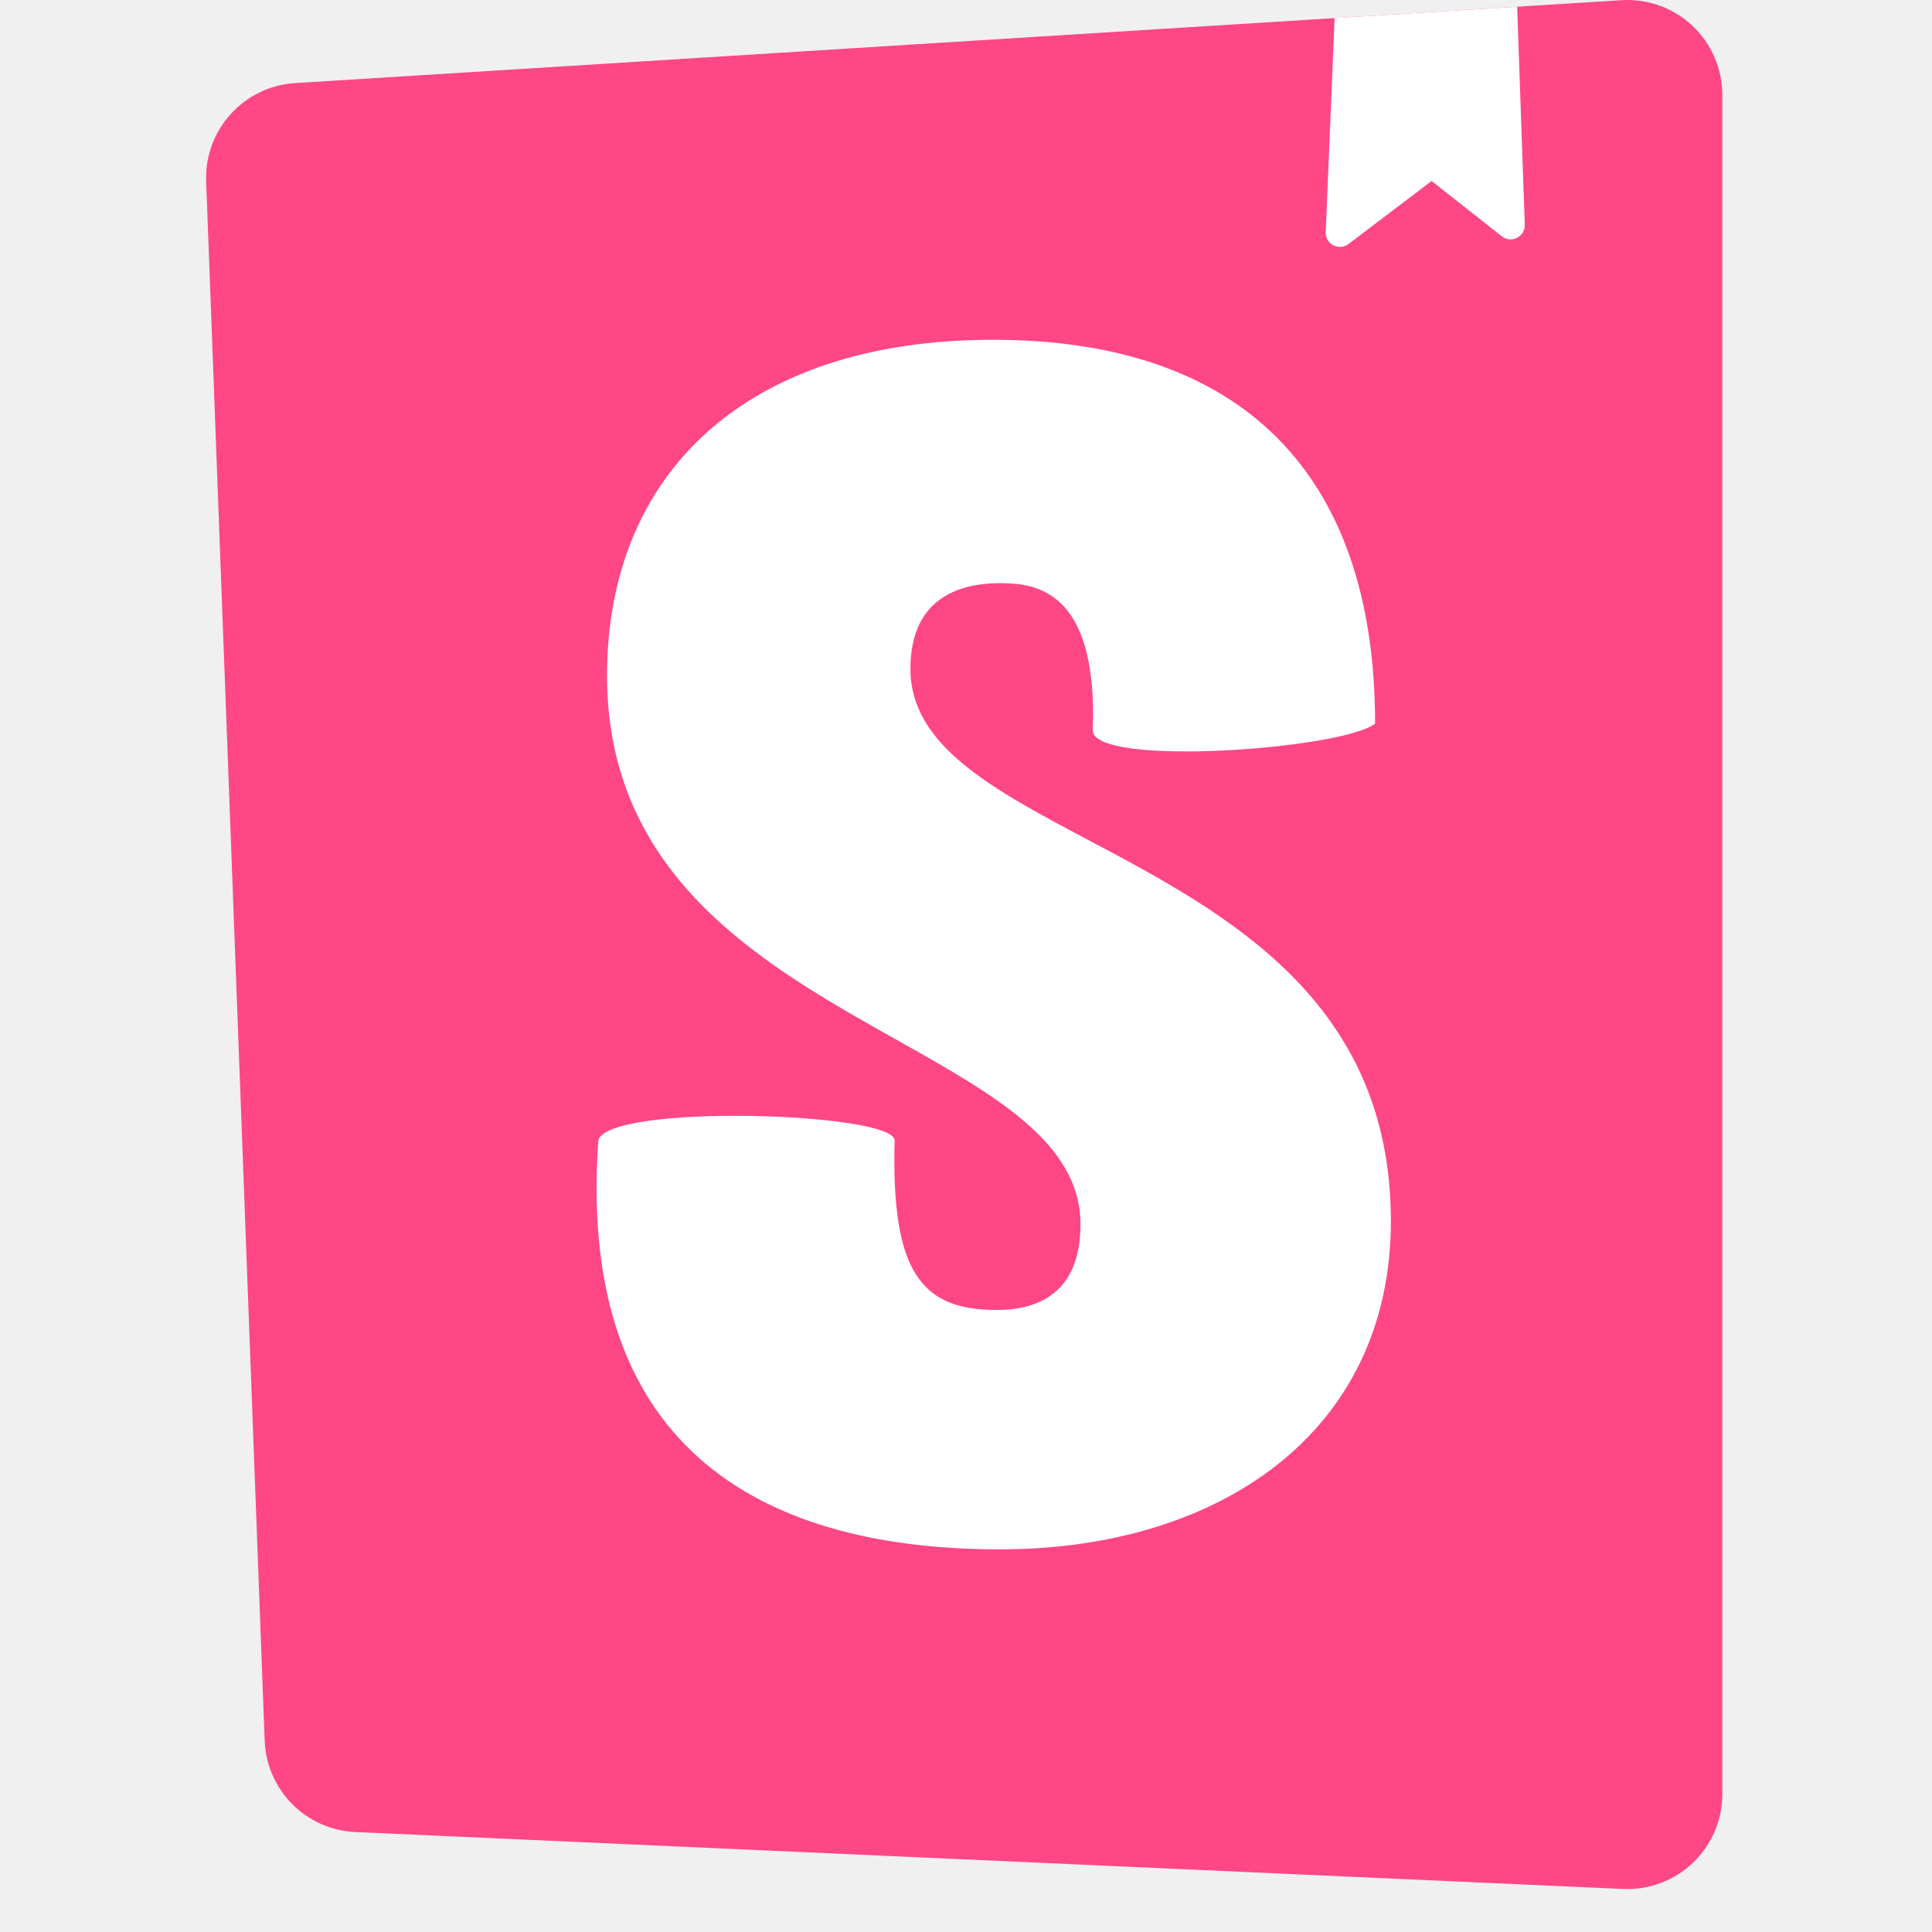
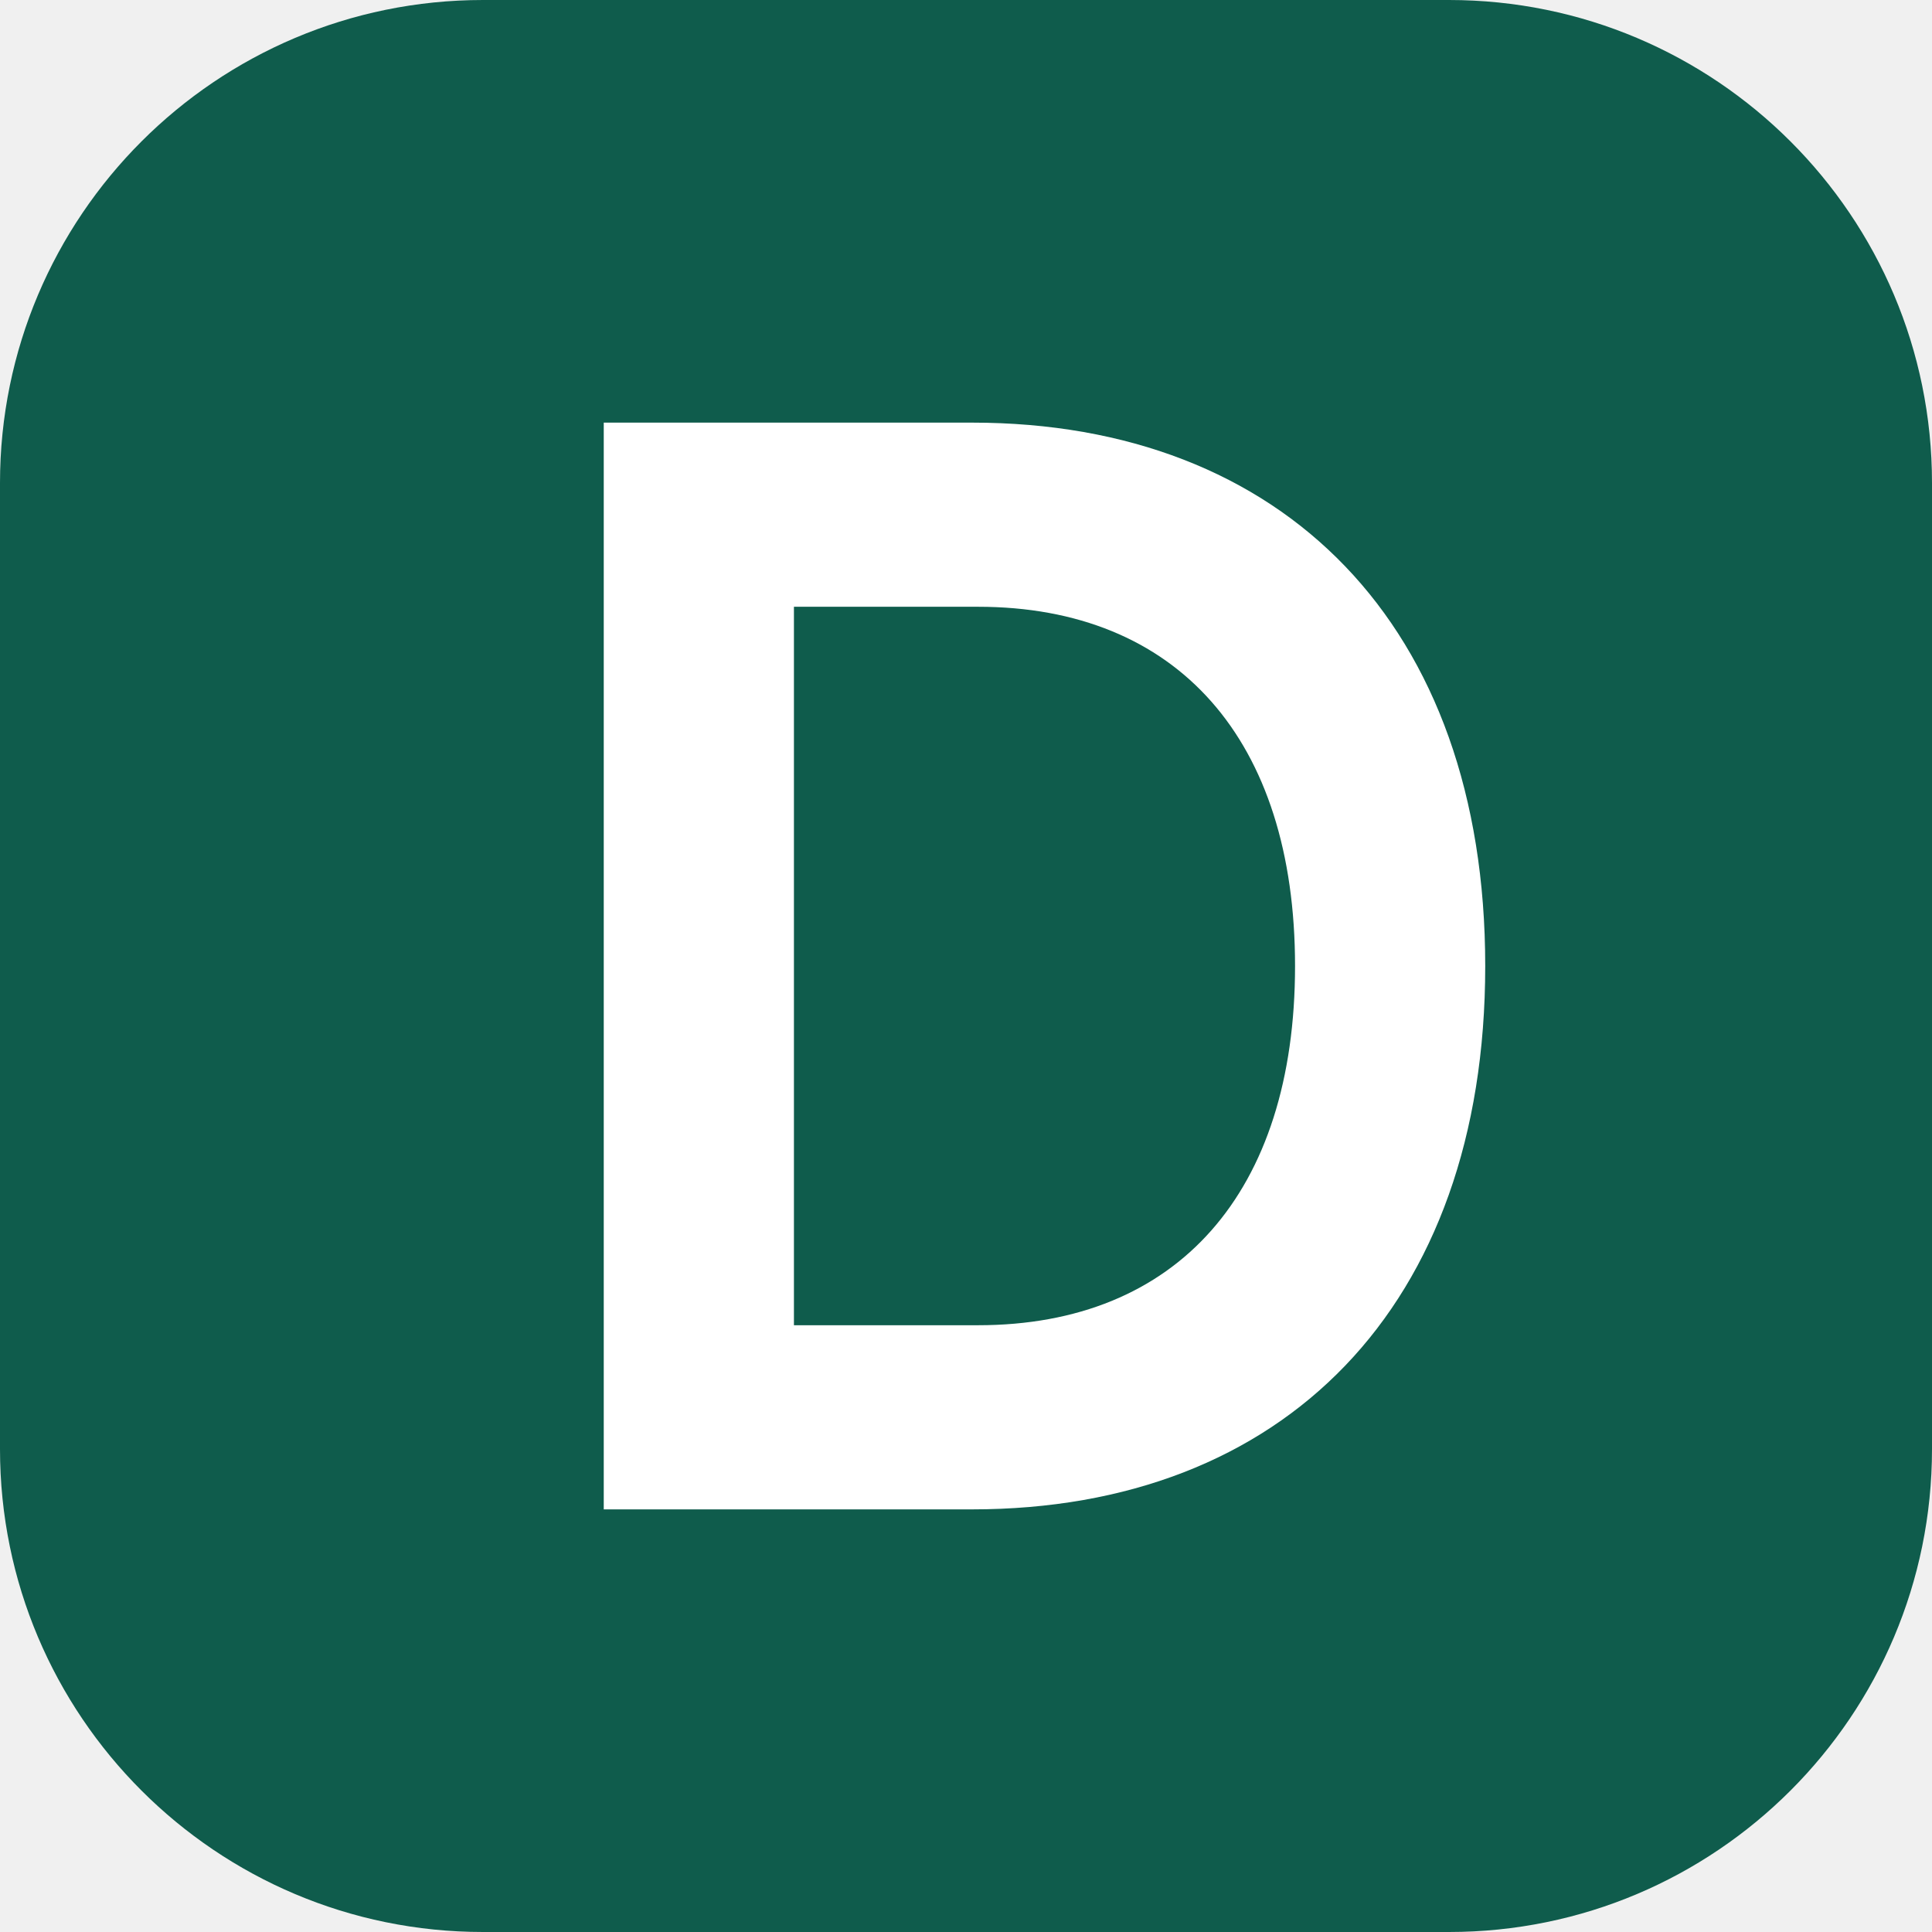
- <svg xmlns="http://www.w3.org/2000/svg" width="164" height="164" version="1.1">
-   <svg width="164" height="164" fill="none" viewBox="0 0 164 164">
-     <path fill="#FF4785" d="M22.467 147.762 17.5 15.402a8.062 8.062 0 0 1 7.553-8.35L137.637.016a8.061 8.061 0 0 1 8.565 8.047v144.23a8.063 8.063 0 0 1-8.424 8.054l-107.615-4.833a8.062 8.062 0 0 1-7.695-7.752Z" />
-     <path fill="#fff" fill-rule="evenodd" d="m128.785.57-15.495.968-.755 18.172a1.203 1.203 0 0 0 1.928 1.008l7.06-5.354 5.962 4.697a1.202 1.202 0 0 0 1.946-.987L128.785.569Zm-12.059 60.856c-2.836 2.203-23.965 3.707-23.965.57.447-11.969-4.912-12.494-7.889-12.494-2.828 0-7.59.855-7.59 7.267 0 6.534 6.96 10.223 15.13 14.553 11.607 6.15 25.654 13.594 25.654 32.326 0 17.953-14.588 27.871-33.194 27.871-19.201 0-35.981-7.769-34.086-34.702.744-3.163 25.156-2.411 25.156 0-.298 11.114 2.232 14.383 8.633 14.383 4.912 0 7.144-2.708 7.144-7.267 0-6.9-7.252-10.973-15.595-15.657C64.827 81.933 51.53 74.468 51.53 57.34c0-17.098 11.76-28.497 32.747-28.497 20.988 0 32.449 11.224 32.449 32.584Z" clip-rule="evenodd" />
-   </svg>
-   <style>@media (prefers-color-scheme:light){:root{filter:none}}</style>
+ <svg xmlns="http://www.w3.org/2000/svg" viewBox="0 0 32 32" role="img" aria-label="d-ui">
+   <rect width="32" height="32" rx="8" fill="#0f5c4c" />
+   <path fill="#ffffff" d="M10 7h6.1c5.15 0 8.5 3.35 8.5 9s-3.35 9-8.5 9H10V7zm3.15 3.05v11.9h3.05c3.3 0 5.25-2.2 5.25-5.95s-1.95-5.95-5.25-5.95h-3.05z" />
</svg>
